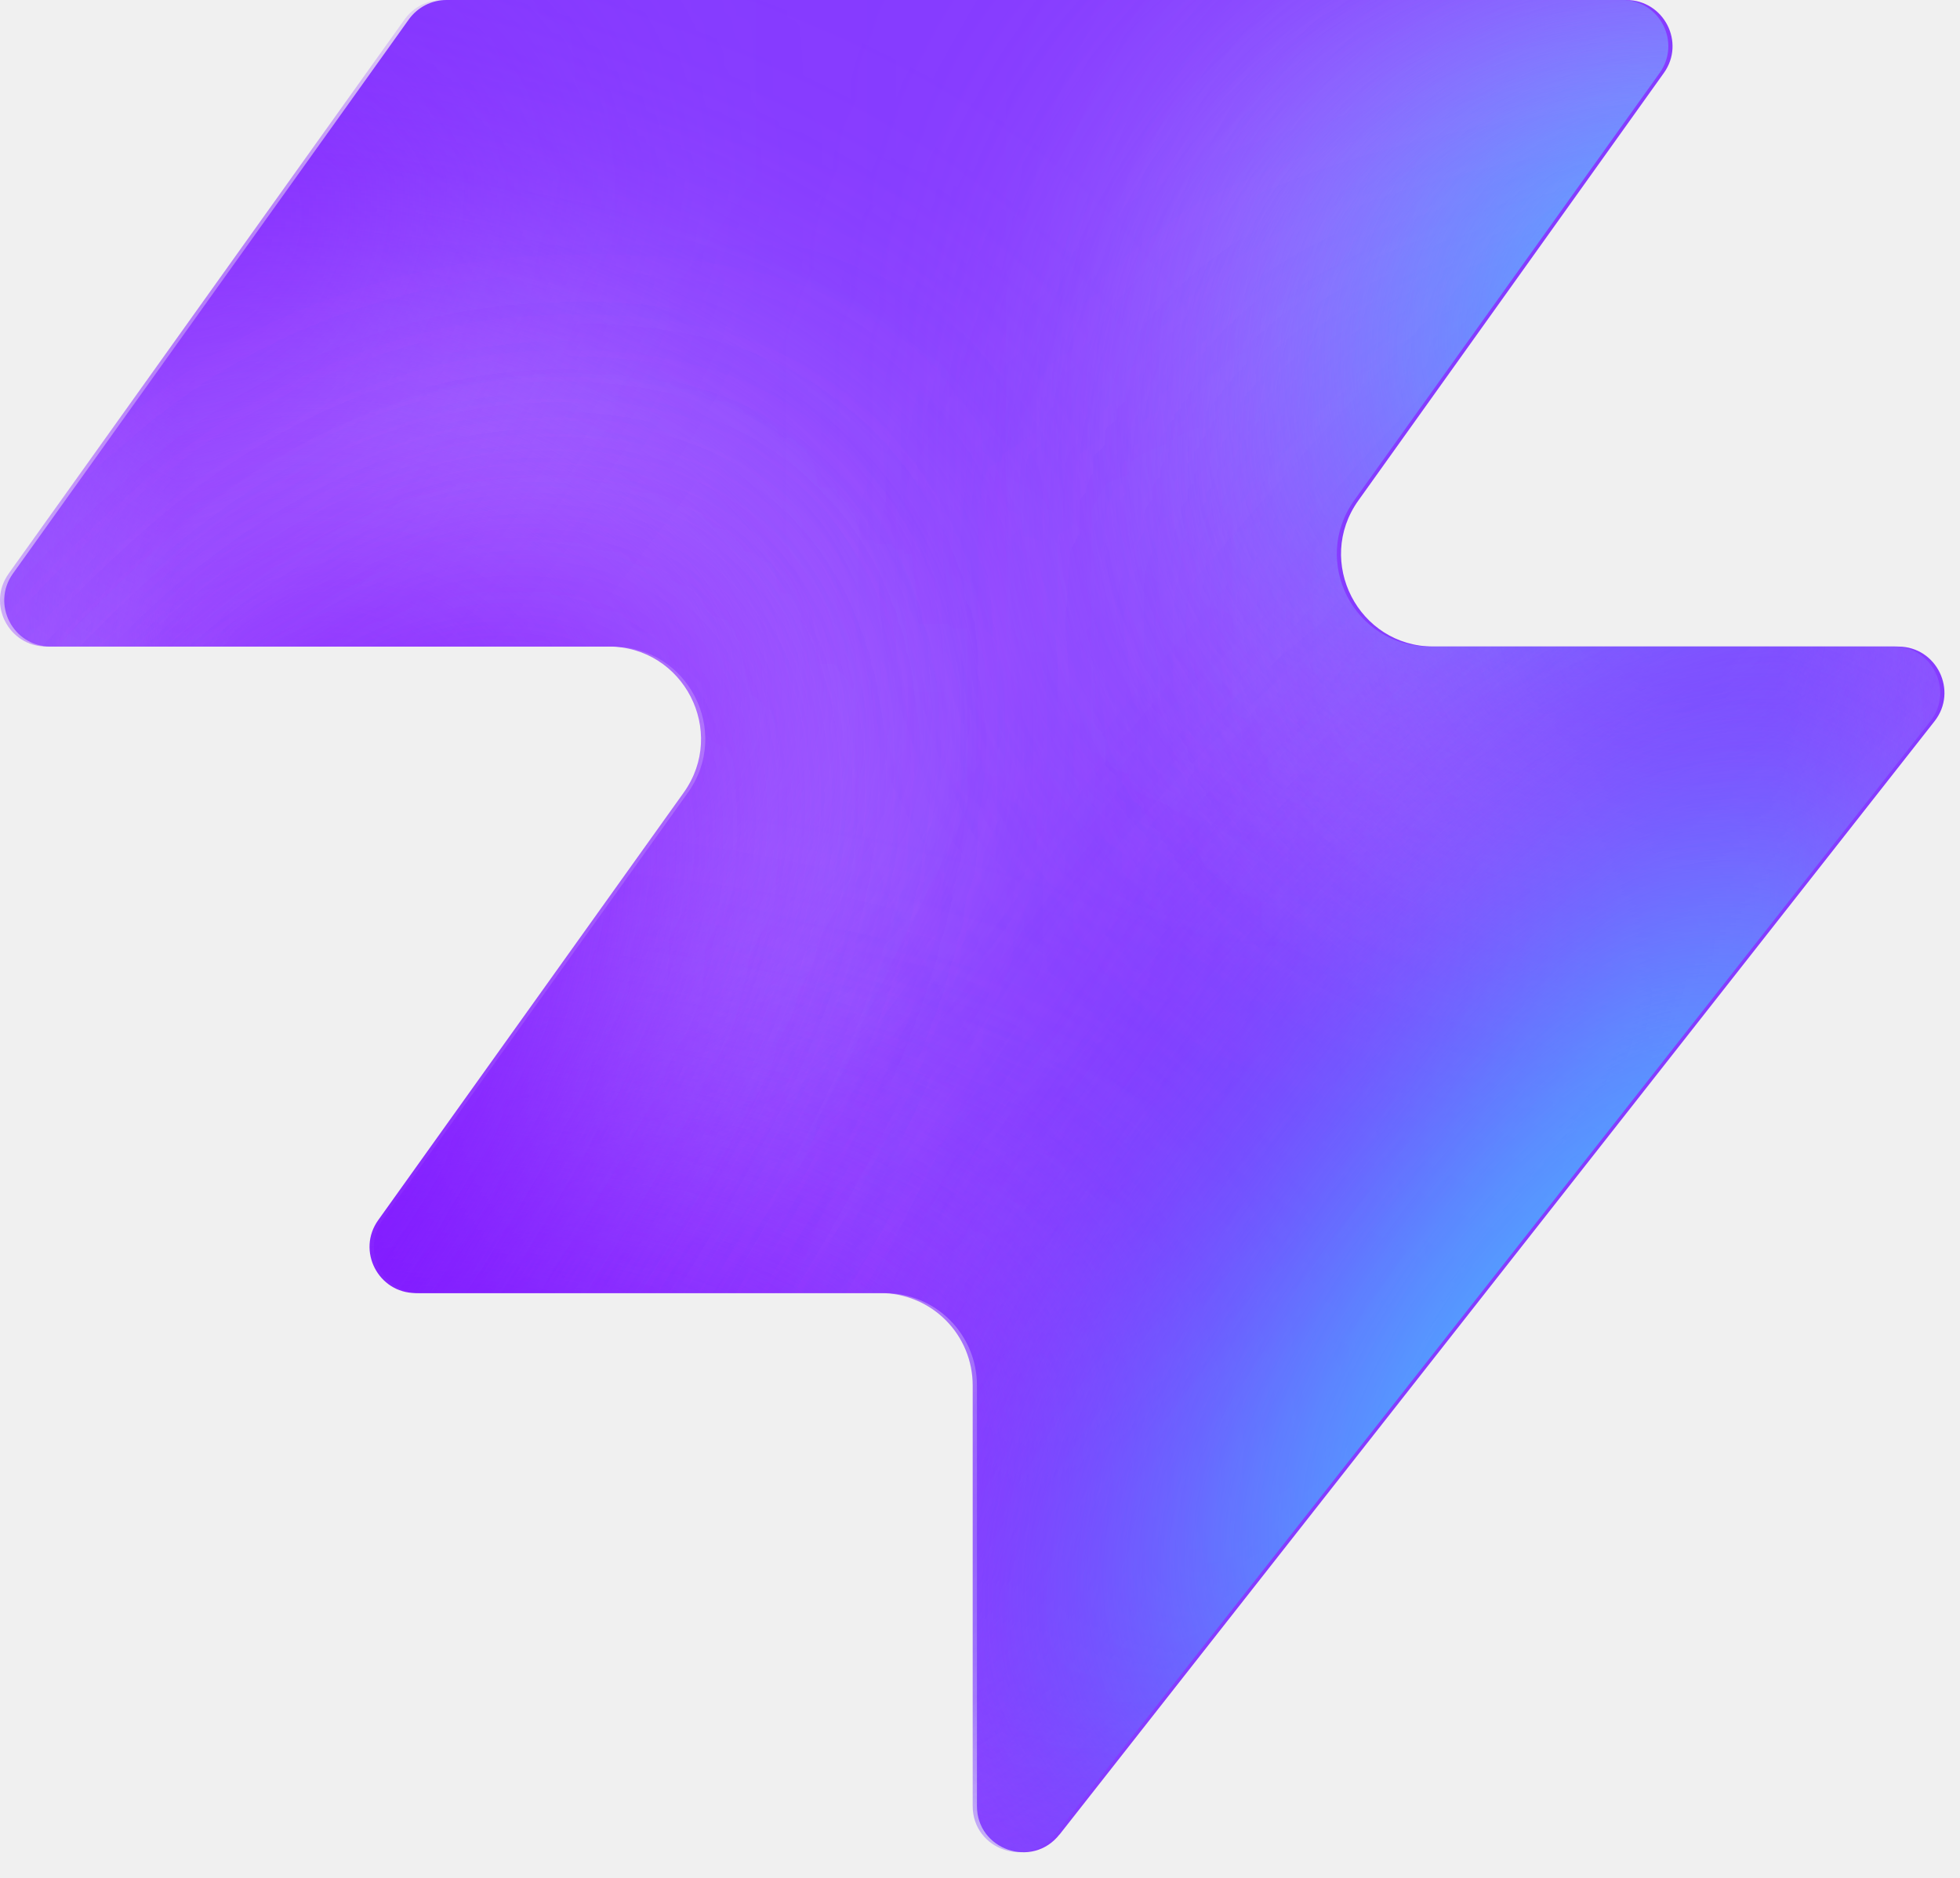
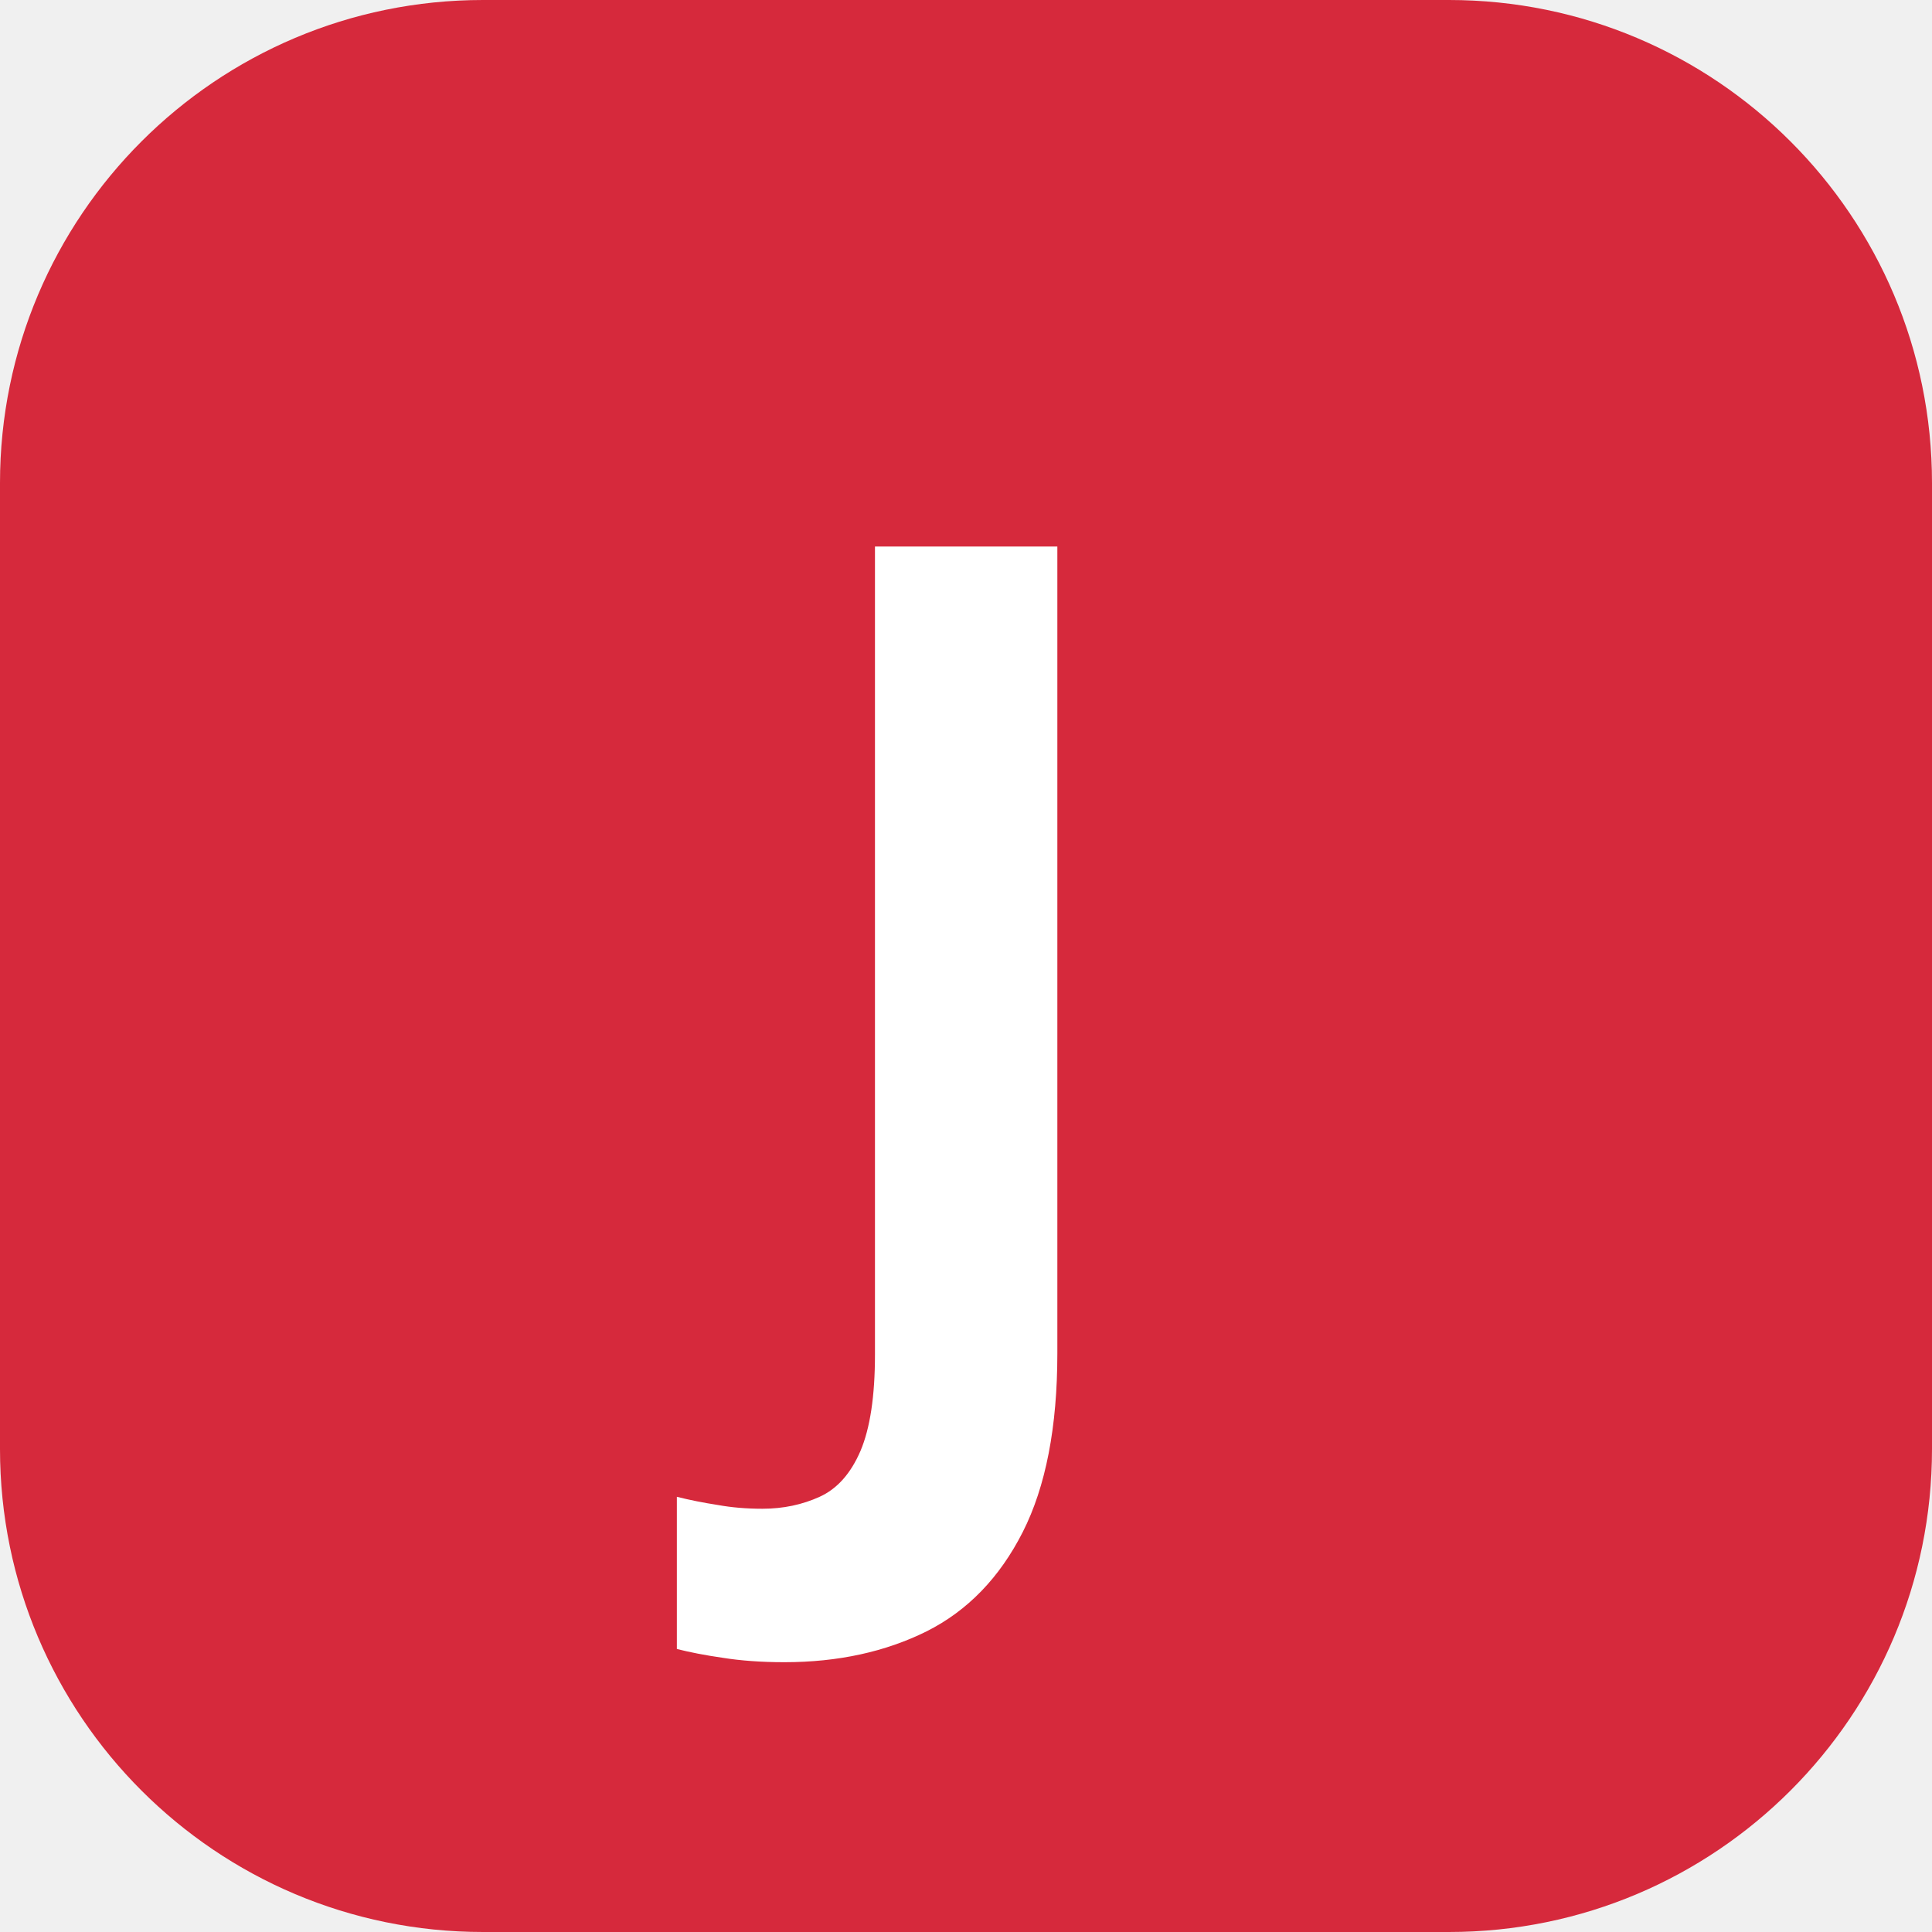
- <svg xmlns="http://www.w3.org/2000/svg" width="48" height="46" fill="none" viewBox="0 0 48 46">
-   <path fill="#863bff" d="M25.946 44.938c-.664.845-2.021.375-2.021-.698V33.937a2.26 2.26 0 0 0-2.262-2.262H10.287c-.92 0-1.456-1.04-.92-1.788l7.48-10.471c1.07-1.497 0-3.578-1.842-3.578H1.237c-.92 0-1.456-1.04-.92-1.788L10.013.474c.214-.297.556-.474.92-.474h28.894c.92 0 1.456 1.04.92 1.788l-7.48 10.471c-1.07 1.498 0 3.579 1.842 3.579h11.377c.943 0 1.473 1.088.89 1.83L25.947 44.94z" style="fill:#863bff;fill:color(display-p3 .525 .23 1);fill-opacity:1" />
-   <mask id="a" width="48" height="46" x="0" y="0" maskUnits="userSpaceOnUse" style="mask-type:alpha">
-     <path fill="#000" d="M25.842 44.938c-.664.844-2.021.375-2.021-.698V33.937a2.26 2.26 0 0 0-2.262-2.262H10.183c-.92 0-1.456-1.04-.92-1.788l7.48-10.471c1.07-1.498 0-3.579-1.842-3.579H1.133c-.92 0-1.456-1.04-.92-1.787L9.91.473c.214-.297.556-.474.92-.474h28.894c.92 0 1.456 1.04.92 1.788l-7.48 10.471c-1.07 1.498 0 3.578 1.842 3.578h11.377c.943 0 1.473 1.088.89 1.832L25.843 44.94z" style="fill:#000;fill-opacity:1" />
-   </mask>
-   <g mask="url(#a)">
-     <g filter="url(#b)">
-       <ellipse cx="5.508" cy="14.704" fill="#ede6ff" rx="5.508" ry="14.704" style="fill:#ede6ff;fill:color(display-p3 .927 .903 1);fill-opacity:1" transform="matrix(.00324 1 1 -.00324 -4.47 31.516)" />
-     </g>
-     <g filter="url(#c)">
-       <ellipse cx="10.399" cy="29.851" fill="#ede6ff" rx="10.399" ry="29.851" style="fill:#ede6ff;fill:color(display-p3 .927 .903 1);fill-opacity:1" transform="matrix(.00324 1 1 -.00324 -39.328 7.883)" />
-     </g>
-     <g filter="url(#d)">
-       <ellipse cx="5.508" cy="30.487" fill="#7e14ff" rx="5.508" ry="30.487" style="fill:#7e14ff;fill:color(display-p3 .492 .077 1);fill-opacity:1" transform="rotate(89.814 -25.913 -14.639)scale(1 -1)" />
-     </g>
-     <g filter="url(#e)">
-       <ellipse cx="5.508" cy="30.599" fill="#7e14ff" rx="5.508" ry="30.599" style="fill:#7e14ff;fill:color(display-p3 .492 .077 1);fill-opacity:1" transform="rotate(89.814 -32.644 -3.334)scale(1 -1)" />
-     </g>
-     <g filter="url(#f)">
-       <ellipse cx="5.508" cy="30.599" fill="#7e14ff" rx="5.508" ry="30.599" style="fill:#7e14ff;fill:color(display-p3 .492 .077 1);fill-opacity:1" transform="matrix(.00324 1 1 -.00324 -34.34 30.47)" />
-     </g>
-     <g filter="url(#g)">
-       <ellipse cx="14.072" cy="22.078" fill="#ede6ff" rx="14.072" ry="22.078" style="fill:#ede6ff;fill:color(display-p3 .927 .903 1);fill-opacity:1" transform="rotate(93.35 24.506 48.493)scale(-1 1)" />
-     </g>
-     <g filter="url(#h)">
-       <ellipse cx="3.47" cy="21.501" fill="#7e14ff" rx="3.47" ry="21.501" style="fill:#7e14ff;fill:color(display-p3 .492 .077 1);fill-opacity:1" transform="rotate(89.009 28.708 47.59)scale(-1 1)" />
-     </g>
-     <g filter="url(#i)">
-       <ellipse cx="3.47" cy="21.501" fill="#7e14ff" rx="3.47" ry="21.501" style="fill:#7e14ff;fill:color(display-p3 .492 .077 1);fill-opacity:1" transform="rotate(89.009 28.708 47.59)scale(-1 1)" />
-     </g>
-     <g filter="url(#j)">
-       <ellipse cx=".387" cy="8.972" fill="#7e14ff" rx="4.407" ry="29.108" style="fill:#7e14ff;fill:color(display-p3 .492 .077 1);fill-opacity:1" transform="rotate(39.51 .387 8.972)" />
-     </g>
-     <g filter="url(#k)">
-       <ellipse cx="47.523" cy="-6.092" fill="#7e14ff" rx="4.407" ry="29.108" style="fill:#7e14ff;fill:color(display-p3 .492 .077 1);fill-opacity:1" transform="rotate(37.892 47.523 -6.092)" />
-     </g>
-     <g filter="url(#l)">
-       <ellipse cx="41.412" cy="6.333" fill="#47bfff" rx="5.971" ry="9.665" style="fill:#47bfff;fill:color(display-p3 .28 .748 1);fill-opacity:1" transform="rotate(37.892 41.412 6.333)" />
-     </g>
-     <g filter="url(#m)">
-       <ellipse cx="-1.879" cy="38.332" fill="#7e14ff" rx="4.407" ry="29.108" style="fill:#7e14ff;fill:color(display-p3 .492 .077 1);fill-opacity:1" transform="rotate(37.892 -1.88 38.332)" />
-     </g>
-     <g filter="url(#n)">
-       <ellipse cx="-1.879" cy="38.332" fill="#7e14ff" rx="4.407" ry="29.108" style="fill:#7e14ff;fill:color(display-p3 .492 .077 1);fill-opacity:1" transform="rotate(37.892 -1.88 38.332)" />
-     </g>
-     <g filter="url(#o)">
-       <ellipse cx="35.651" cy="29.907" fill="#7e14ff" rx="4.407" ry="29.108" style="fill:#7e14ff;fill:color(display-p3 .492 .077 1);fill-opacity:1" transform="rotate(37.892 35.651 29.907)" />
-     </g>
-     <g filter="url(#p)">
-       <ellipse cx="38.418" cy="32.4" fill="#47bfff" rx="5.971" ry="15.297" style="fill:#47bfff;fill:color(display-p3 .28 .748 1);fill-opacity:1" transform="rotate(37.892 38.418 32.4)" />
-     </g>
-   </g>
-   <defs>
-     <filter id="b" width="60.045" height="41.654" x="-19.77" y="16.149" color-interpolation-filters="sRGB" filterUnits="userSpaceOnUse">
-       <feFlood flood-opacity="0" result="BackgroundImageFix" />
-       <feBlend in="SourceGraphic" in2="BackgroundImageFix" result="shape" />
-       <feGaussianBlur result="effect1_foregroundBlur_2002_17158" stdDeviation="7.659" />
-     </filter>
-     <filter id="c" width="90.34" height="51.437" x="-54.613" y="-7.533" color-interpolation-filters="sRGB" filterUnits="userSpaceOnUse">
-       <feFlood flood-opacity="0" result="BackgroundImageFix" />
-       <feBlend in="SourceGraphic" in2="BackgroundImageFix" result="shape" />
-       <feGaussianBlur result="effect1_foregroundBlur_2002_17158" stdDeviation="7.659" />
-     </filter>
-     <filter id="d" width="79.355" height="29.4" x="-49.64" y="2.03" color-interpolation-filters="sRGB" filterUnits="userSpaceOnUse">
-       <feFlood flood-opacity="0" result="BackgroundImageFix" />
-       <feBlend in="SourceGraphic" in2="BackgroundImageFix" result="shape" />
-       <feGaussianBlur result="effect1_foregroundBlur_2002_17158" stdDeviation="4.596" />
-     </filter>
-     <filter id="e" width="79.579" height="29.4" x="-45.045" y="20.029" color-interpolation-filters="sRGB" filterUnits="userSpaceOnUse">
-       <feFlood flood-opacity="0" result="BackgroundImageFix" />
-       <feBlend in="SourceGraphic" in2="BackgroundImageFix" result="shape" />
-       <feGaussianBlur result="effect1_foregroundBlur_2002_17158" stdDeviation="4.596" />
-     </filter>
-     <filter id="f" width="79.579" height="29.4" x="-43.513" y="21.178" color-interpolation-filters="sRGB" filterUnits="userSpaceOnUse">
-       <feFlood flood-opacity="0" result="BackgroundImageFix" />
-       <feBlend in="SourceGraphic" in2="BackgroundImageFix" result="shape" />
-       <feGaussianBlur result="effect1_foregroundBlur_2002_17158" stdDeviation="4.596" />
-     </filter>
-     <filter id="g" width="74.749" height="58.852" x="15.756" y="-17.901" color-interpolation-filters="sRGB" filterUnits="userSpaceOnUse">
-       <feFlood flood-opacity="0" result="BackgroundImageFix" />
-       <feBlend in="SourceGraphic" in2="BackgroundImageFix" result="shape" />
-       <feGaussianBlur result="effect1_foregroundBlur_2002_17158" stdDeviation="7.659" />
-     </filter>
-     <filter id="h" width="61.377" height="25.362" x="23.548" y="2.284" color-interpolation-filters="sRGB" filterUnits="userSpaceOnUse">
-       <feFlood flood-opacity="0" result="BackgroundImageFix" />
-       <feBlend in="SourceGraphic" in2="BackgroundImageFix" result="shape" />
-       <feGaussianBlur result="effect1_foregroundBlur_2002_17158" stdDeviation="4.596" />
-     </filter>
-     <filter id="i" width="61.377" height="25.362" x="23.548" y="2.284" color-interpolation-filters="sRGB" filterUnits="userSpaceOnUse">
-       <feFlood flood-opacity="0" result="BackgroundImageFix" />
-       <feBlend in="SourceGraphic" in2="BackgroundImageFix" result="shape" />
-       <feGaussianBlur result="effect1_foregroundBlur_2002_17158" stdDeviation="4.596" />
-     </filter>
-     <filter id="j" width="56.045" height="63.649" x="-27.636" y="-22.853" color-interpolation-filters="sRGB" filterUnits="userSpaceOnUse">
-       <feFlood flood-opacity="0" result="BackgroundImageFix" />
-       <feBlend in="SourceGraphic" in2="BackgroundImageFix" result="shape" />
-       <feGaussianBlur result="effect1_foregroundBlur_2002_17158" stdDeviation="4.596" />
-     </filter>
-     <filter id="k" width="54.814" height="64.646" x="20.116" y="-38.415" color-interpolation-filters="sRGB" filterUnits="userSpaceOnUse">
-       <feFlood flood-opacity="0" result="BackgroundImageFix" />
-       <feBlend in="SourceGraphic" in2="BackgroundImageFix" result="shape" />
-       <feGaussianBlur result="effect1_foregroundBlur_2002_17158" stdDeviation="4.596" />
-     </filter>
-     <filter id="l" width="33.541" height="35.313" x="24.641" y="-11.323" color-interpolation-filters="sRGB" filterUnits="userSpaceOnUse">
-       <feFlood flood-opacity="0" result="BackgroundImageFix" />
-       <feBlend in="SourceGraphic" in2="BackgroundImageFix" result="shape" />
-       <feGaussianBlur result="effect1_foregroundBlur_2002_17158" stdDeviation="4.596" />
-     </filter>
-     <filter id="m" width="54.814" height="64.646" x="-29.286" y="6.009" color-interpolation-filters="sRGB" filterUnits="userSpaceOnUse">
-       <feFlood flood-opacity="0" result="BackgroundImageFix" />
-       <feBlend in="SourceGraphic" in2="BackgroundImageFix" result="shape" />
-       <feGaussianBlur result="effect1_foregroundBlur_2002_17158" stdDeviation="4.596" />
-     </filter>
-     <filter id="n" width="54.814" height="64.646" x="-29.286" y="6.009" color-interpolation-filters="sRGB" filterUnits="userSpaceOnUse">
-       <feFlood flood-opacity="0" result="BackgroundImageFix" />
-       <feBlend in="SourceGraphic" in2="BackgroundImageFix" result="shape" />
-       <feGaussianBlur result="effect1_foregroundBlur_2002_17158" stdDeviation="4.596" />
-     </filter>
-     <filter id="o" width="54.814" height="64.646" x="8.244" y="-2.416" color-interpolation-filters="sRGB" filterUnits="userSpaceOnUse">
-       <feFlood flood-opacity="0" result="BackgroundImageFix" />
-       <feBlend in="SourceGraphic" in2="BackgroundImageFix" result="shape" />
-       <feGaussianBlur result="effect1_foregroundBlur_2002_17158" stdDeviation="4.596" />
-     </filter>
-     <filter id="p" width="39.409" height="43.623" x="18.713" y="10.588" color-interpolation-filters="sRGB" filterUnits="userSpaceOnUse">
-       <feFlood flood-opacity="0" result="BackgroundImageFix" />
-       <feBlend in="SourceGraphic" in2="BackgroundImageFix" result="shape" />
-       <feGaussianBlur result="effect1_foregroundBlur_2002_17158" stdDeviation="4.596" />
-     </filter>
-   </defs>
+ <svg xmlns="http://www.w3.org/2000/svg" width="48" height="48" viewBox="0 0 48 48">
+   <rect width="48" height="48" rx="12" fill="#D6293C" />
+   <text x="24" y="35" font-family="'Baloo 2', 'Arial Rounded MT Bold', system-ui, sans-serif" font-weight="800" font-size="30" fill="#ffffff" text-anchor="middle">J</text>
</svg>
